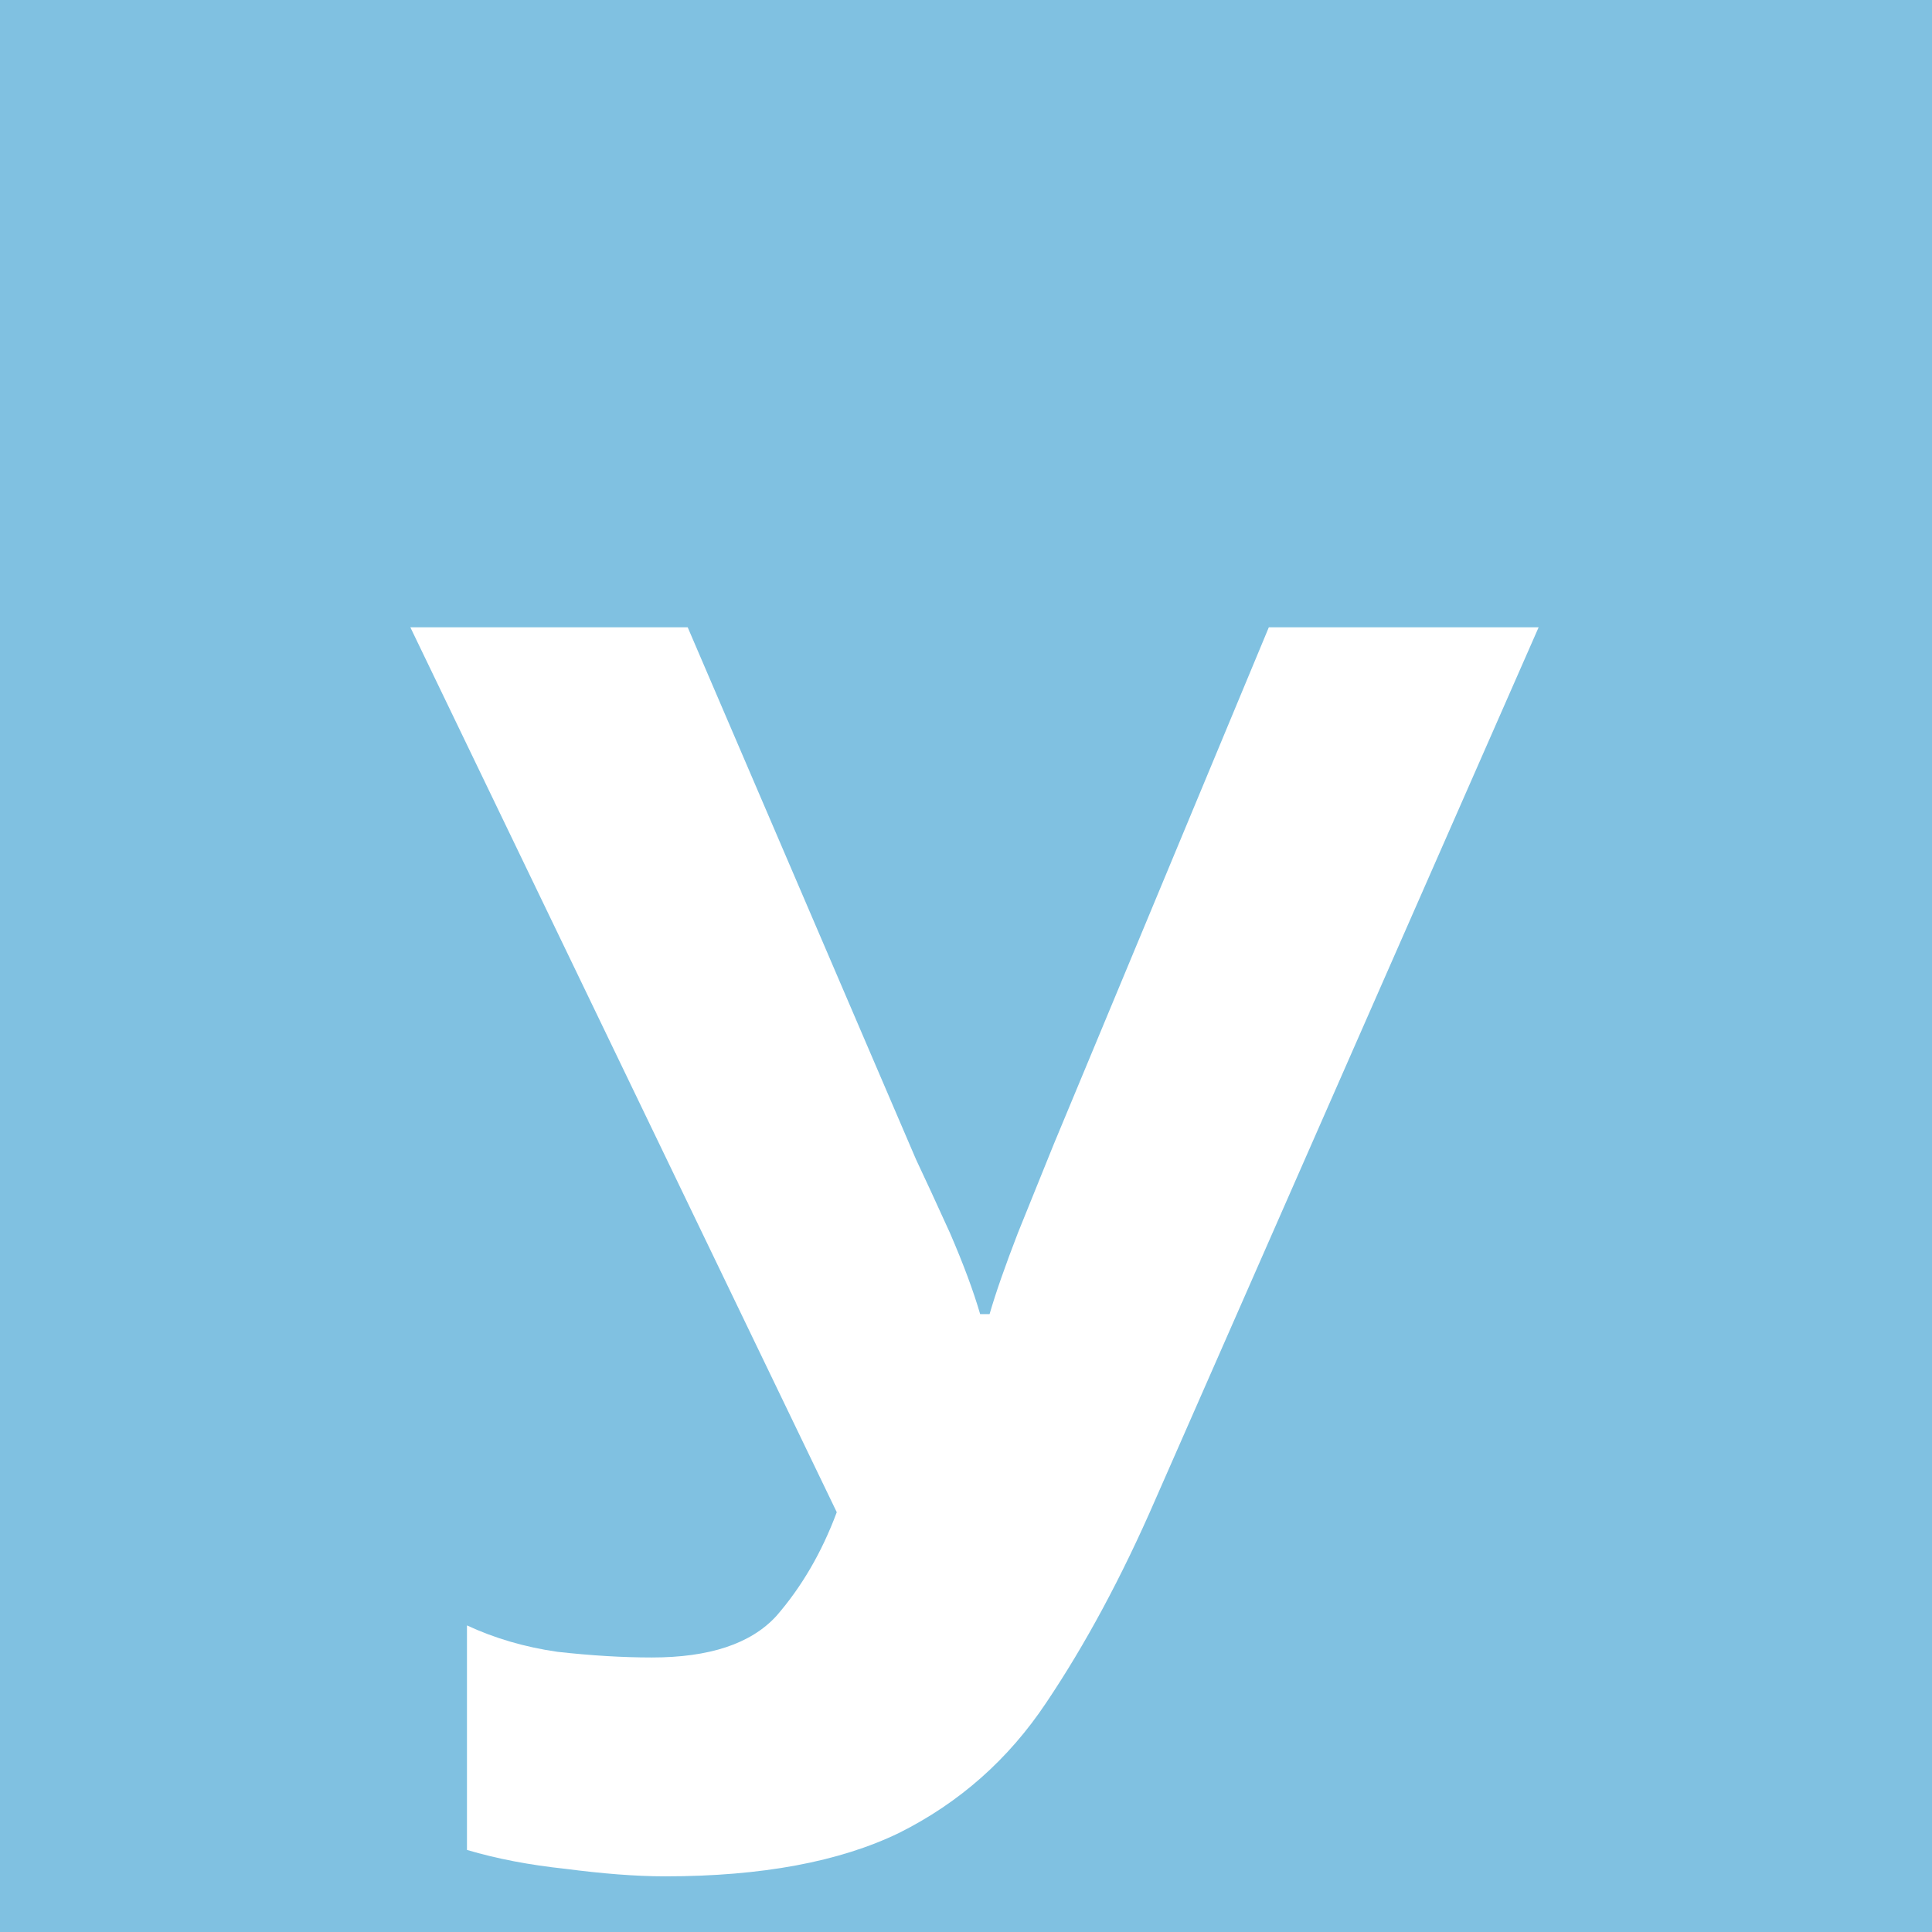
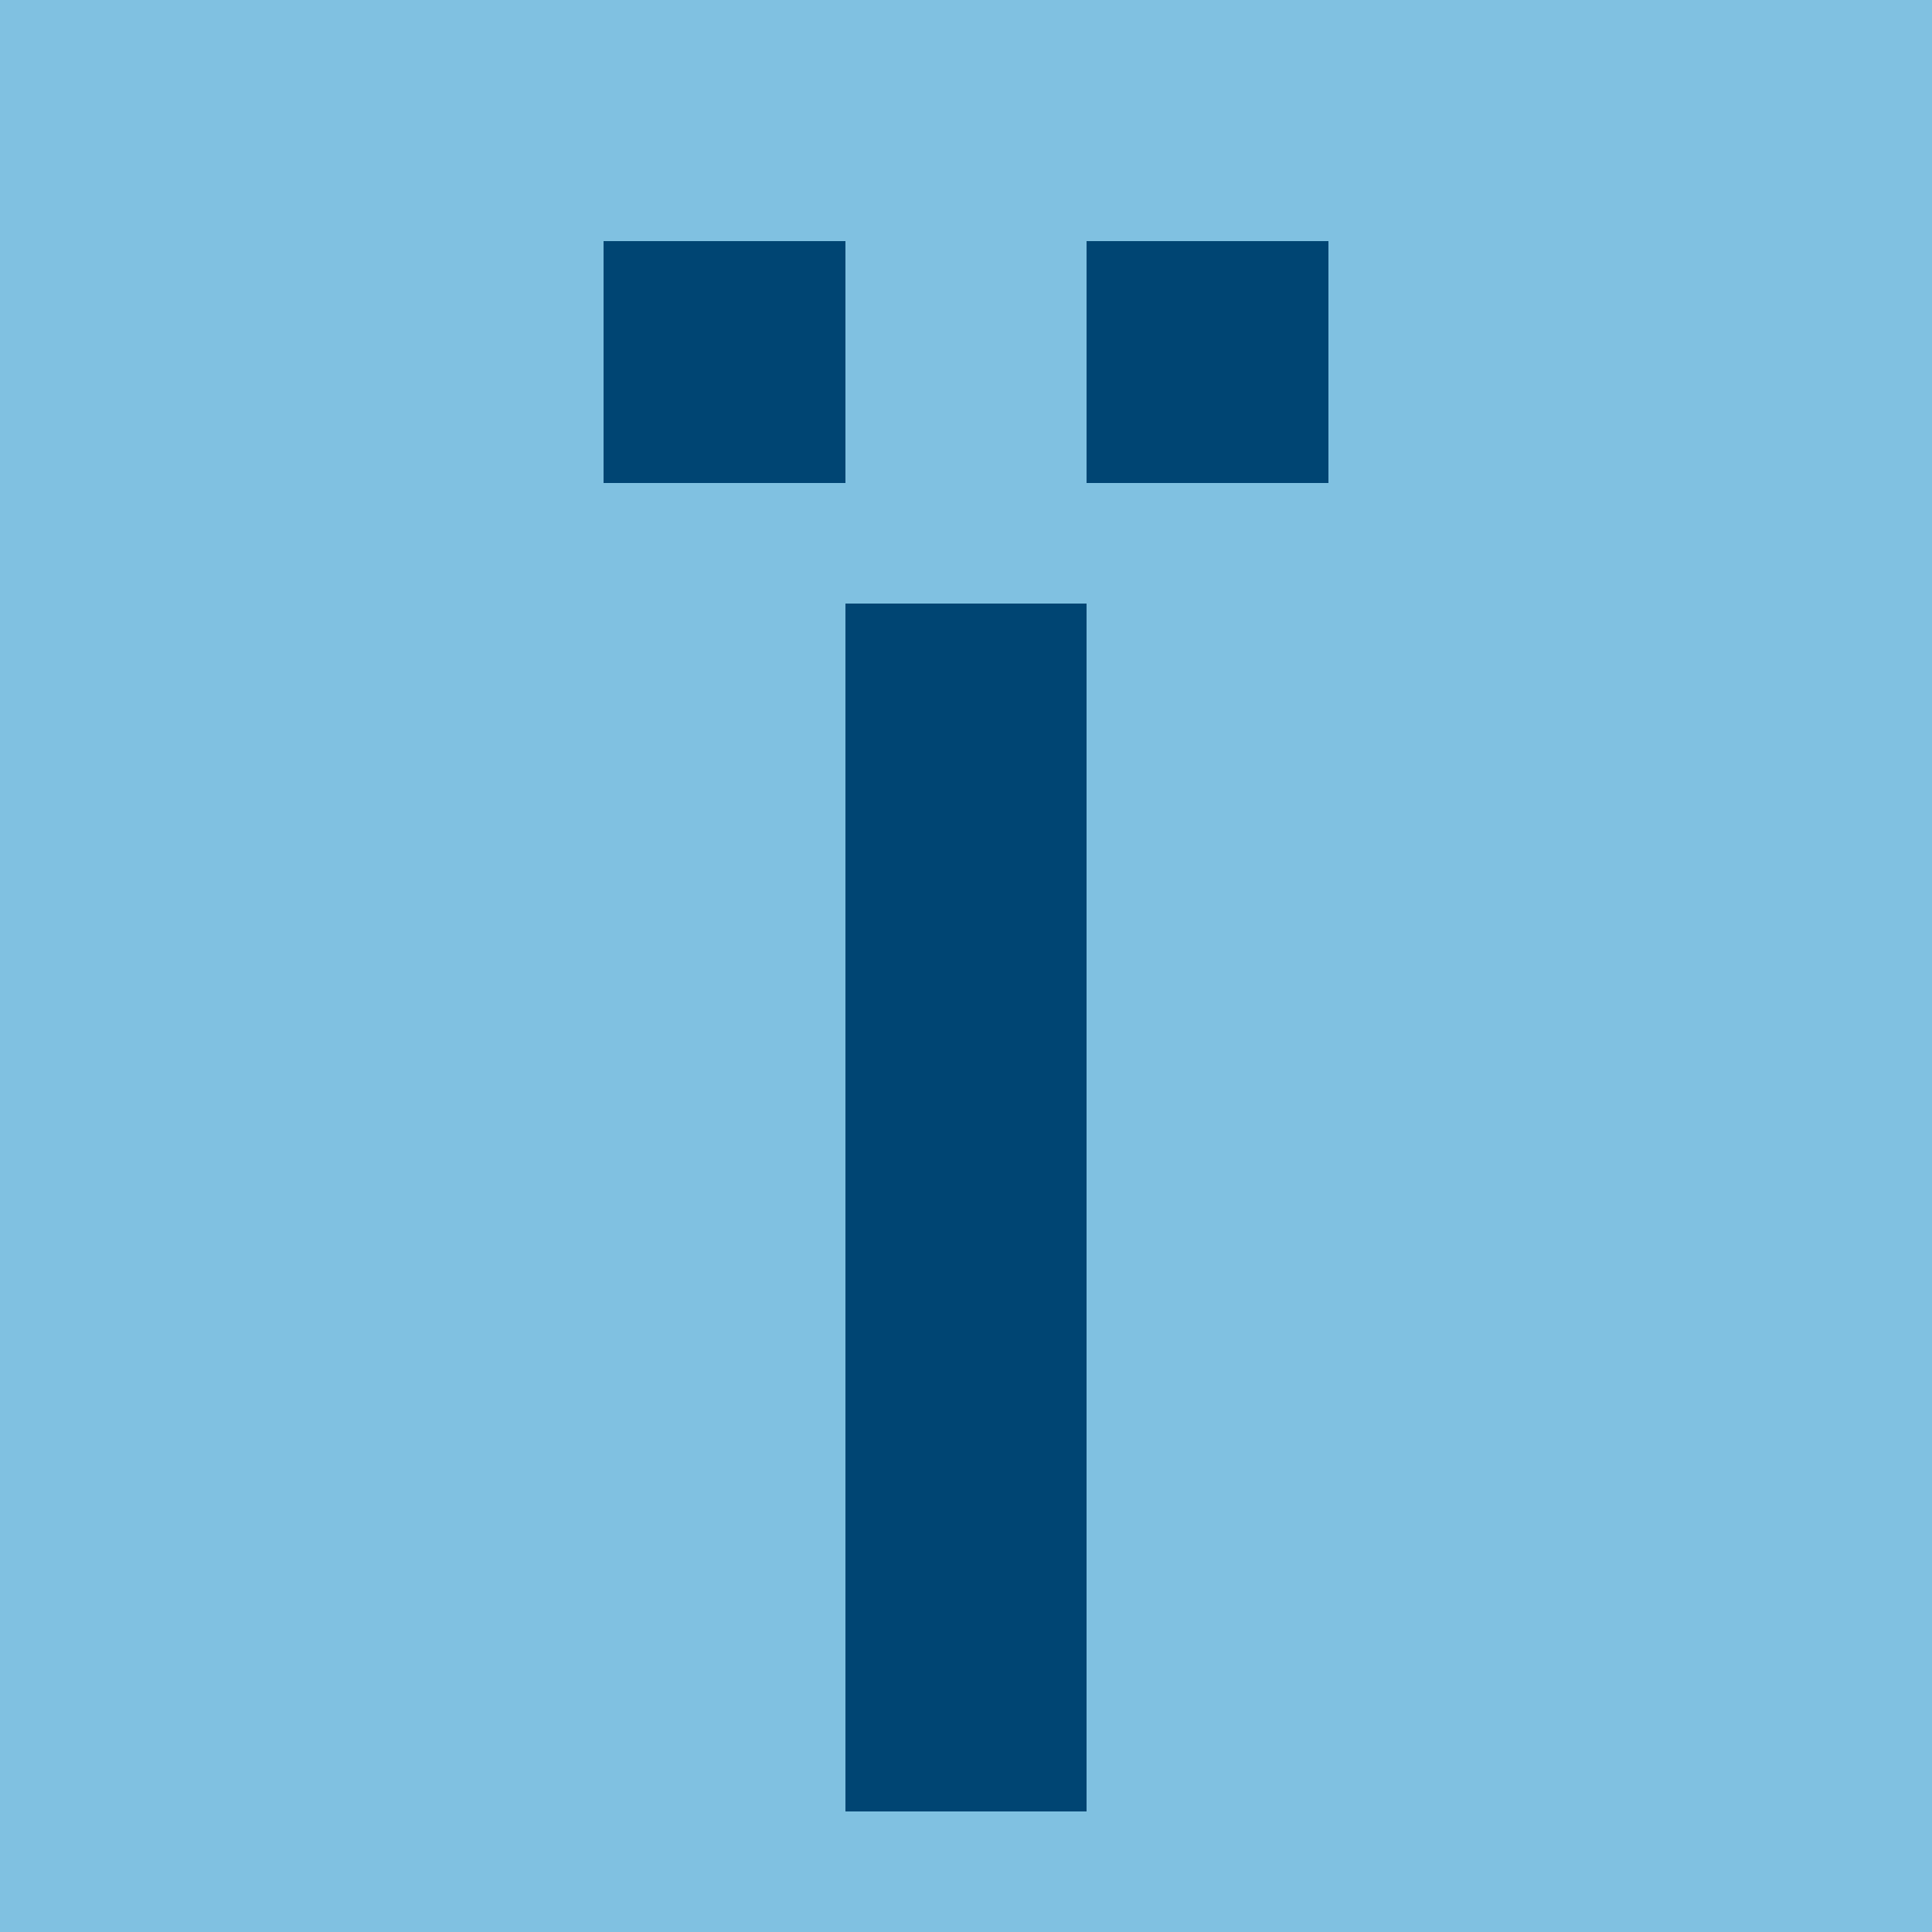
- <svg xmlns="http://www.w3.org/2000/svg" viewBox="0 0 16 16" width="16" height="16">
+ <svg xmlns="http://www.w3.org/2000/svg" viewBox="0 0 16 16" width="16" height="16" shape-rendering="crispEdges">
  <rect width="16" height="16" fill="#80C1E1" />
-   <text x="8" y="15.4" font-family="Montserrat, sans-serif" font-weight="700" font-size="14.3" fill="#FFFFFF" text-anchor="middle">У</text>
+   <rect x="5" y="2" width="2" height="2" fill="#004573" />
+   <rect x="9" y="2" width="2" height="2" fill="#004573" />
+   <rect x="7" y="5" width="2" height="10" fill="#004573" />
</svg>
